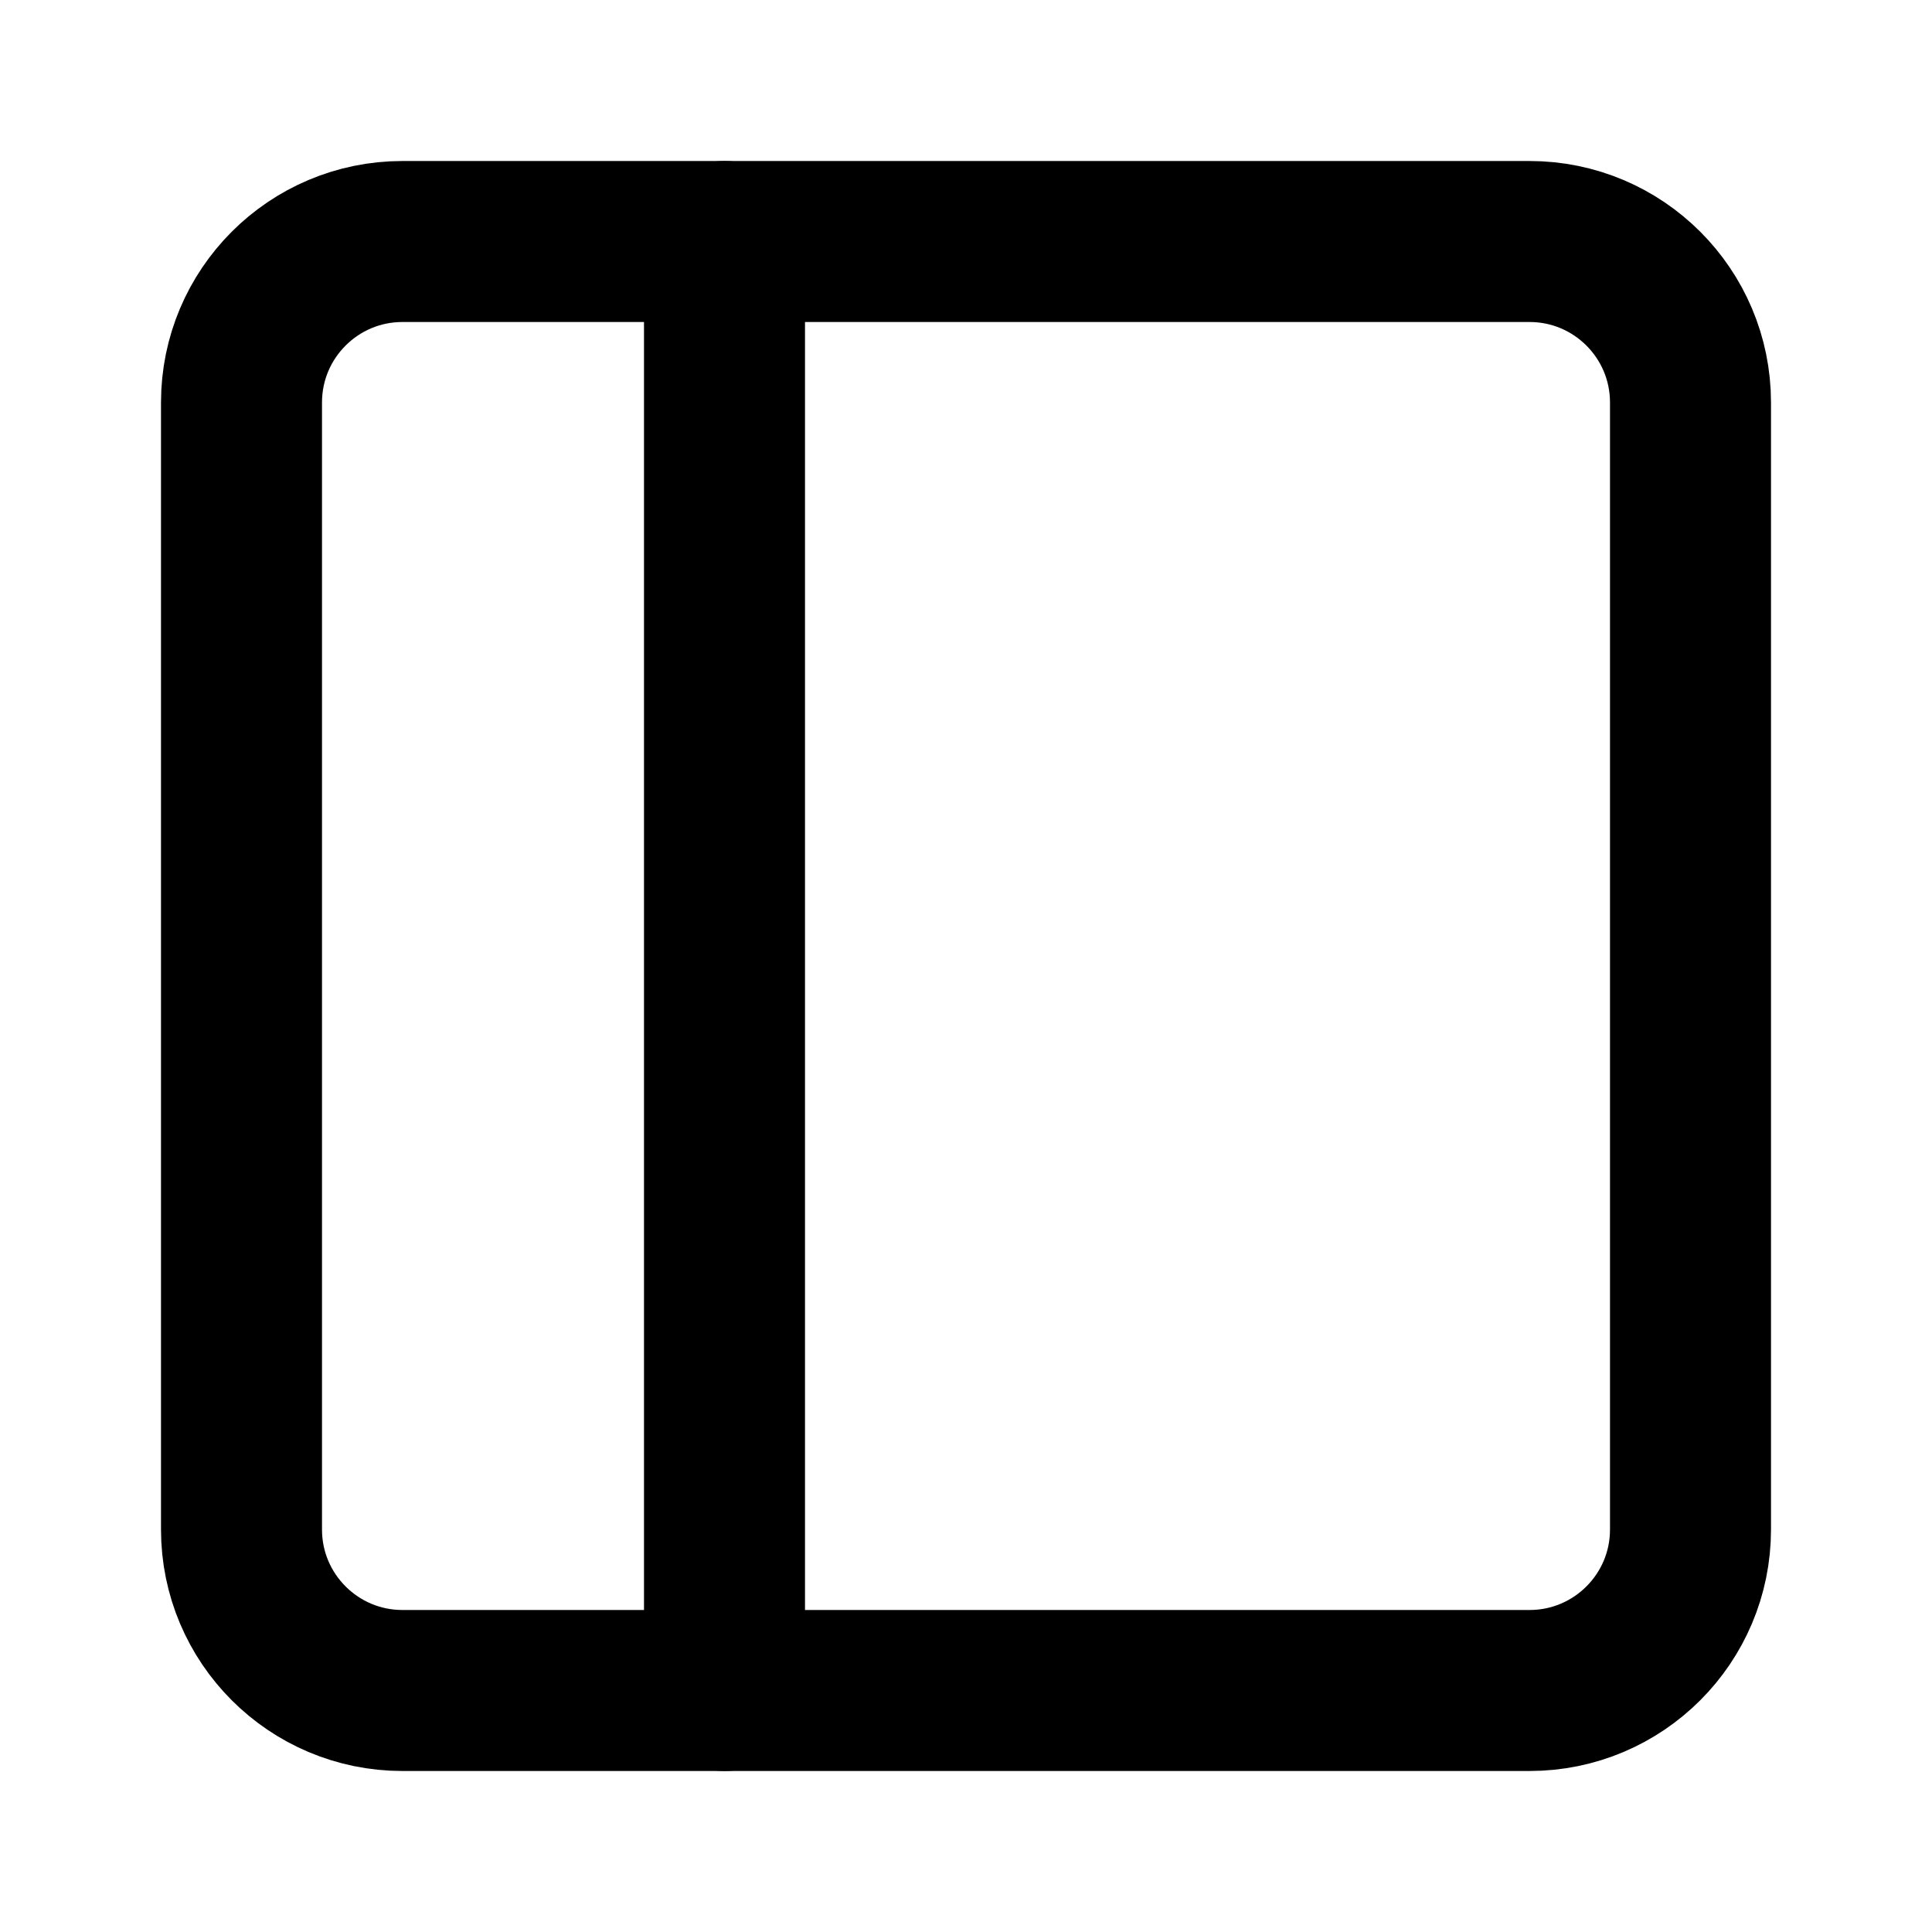
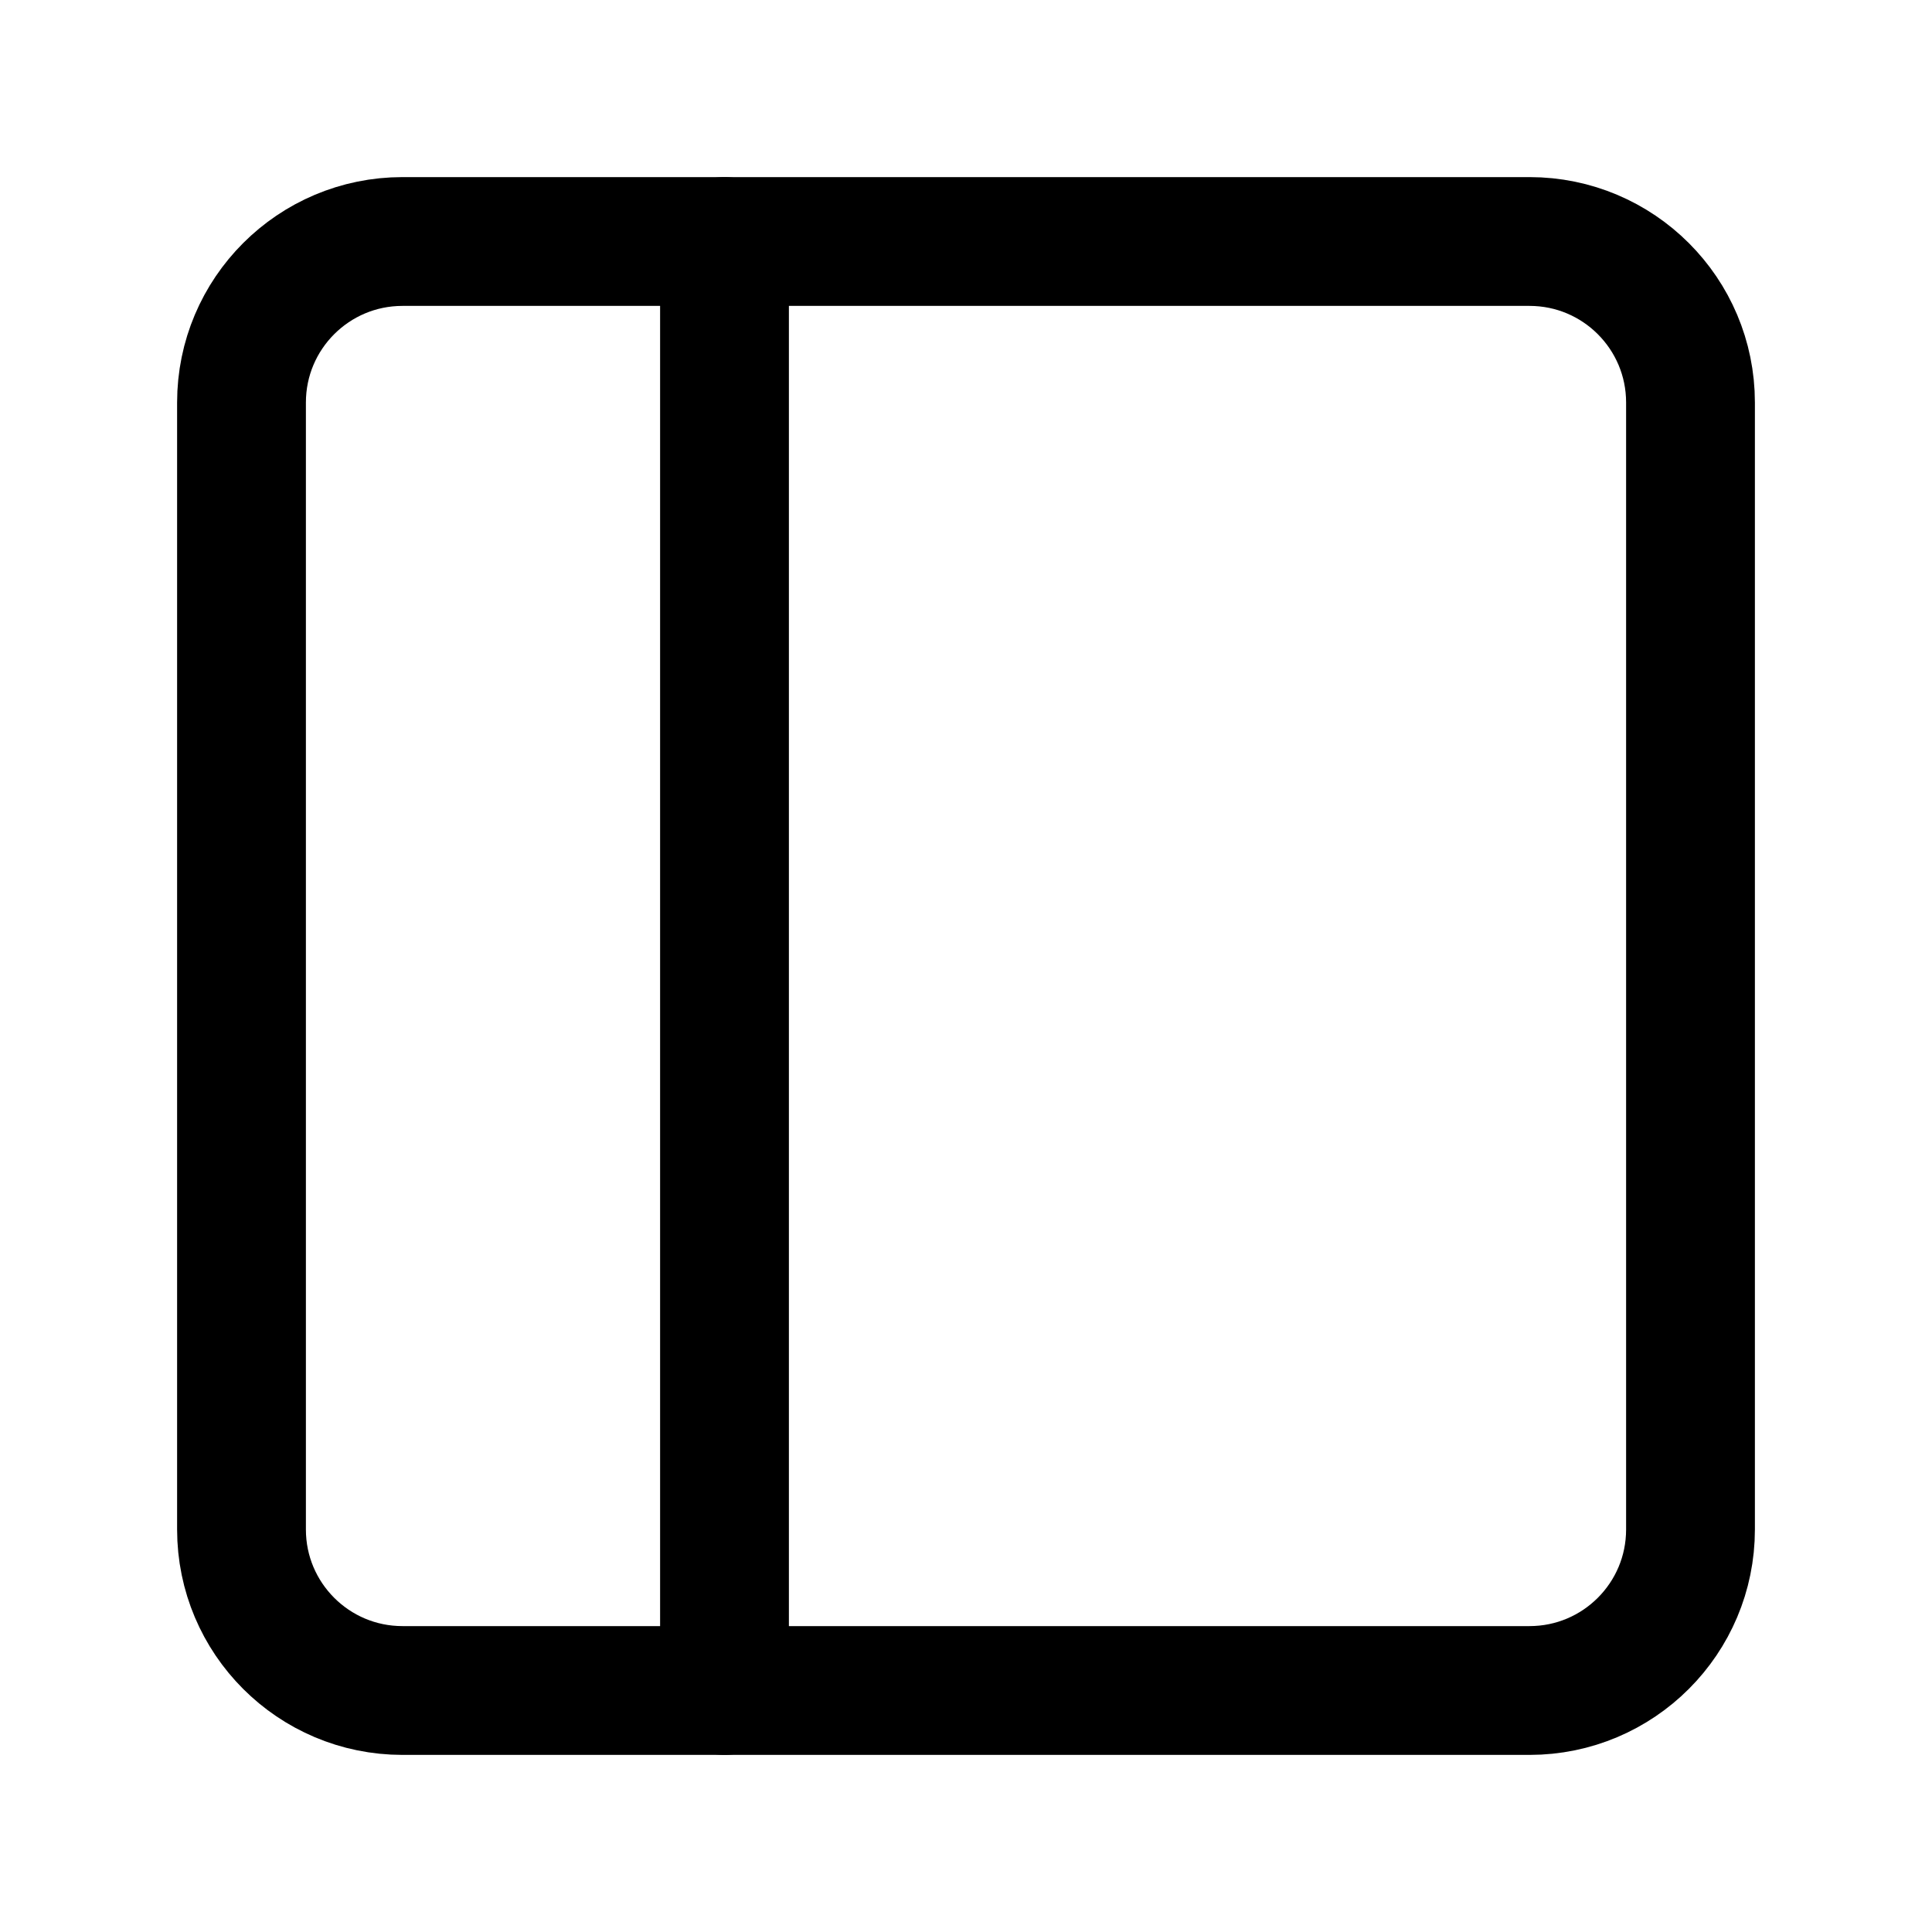
- <svg xmlns="http://www.w3.org/2000/svg" width="16" height="16" viewBox="0 0 24 24" fill="none" stroke="#000000" stroke-width="2" stroke-linecap="round" stroke-linejoin="round">
+ <svg xmlns="http://www.w3.org/2000/svg" width="16" height="16" viewBox="0 0 24 24" fill="none" stroke="#000000" stroke-width="1.6" stroke-linecap="round" stroke-linejoin="round">
  <rect width="18" height="18" x="3" y="3" rx="2" />
  <path d="M9 3v18" />
</svg>
